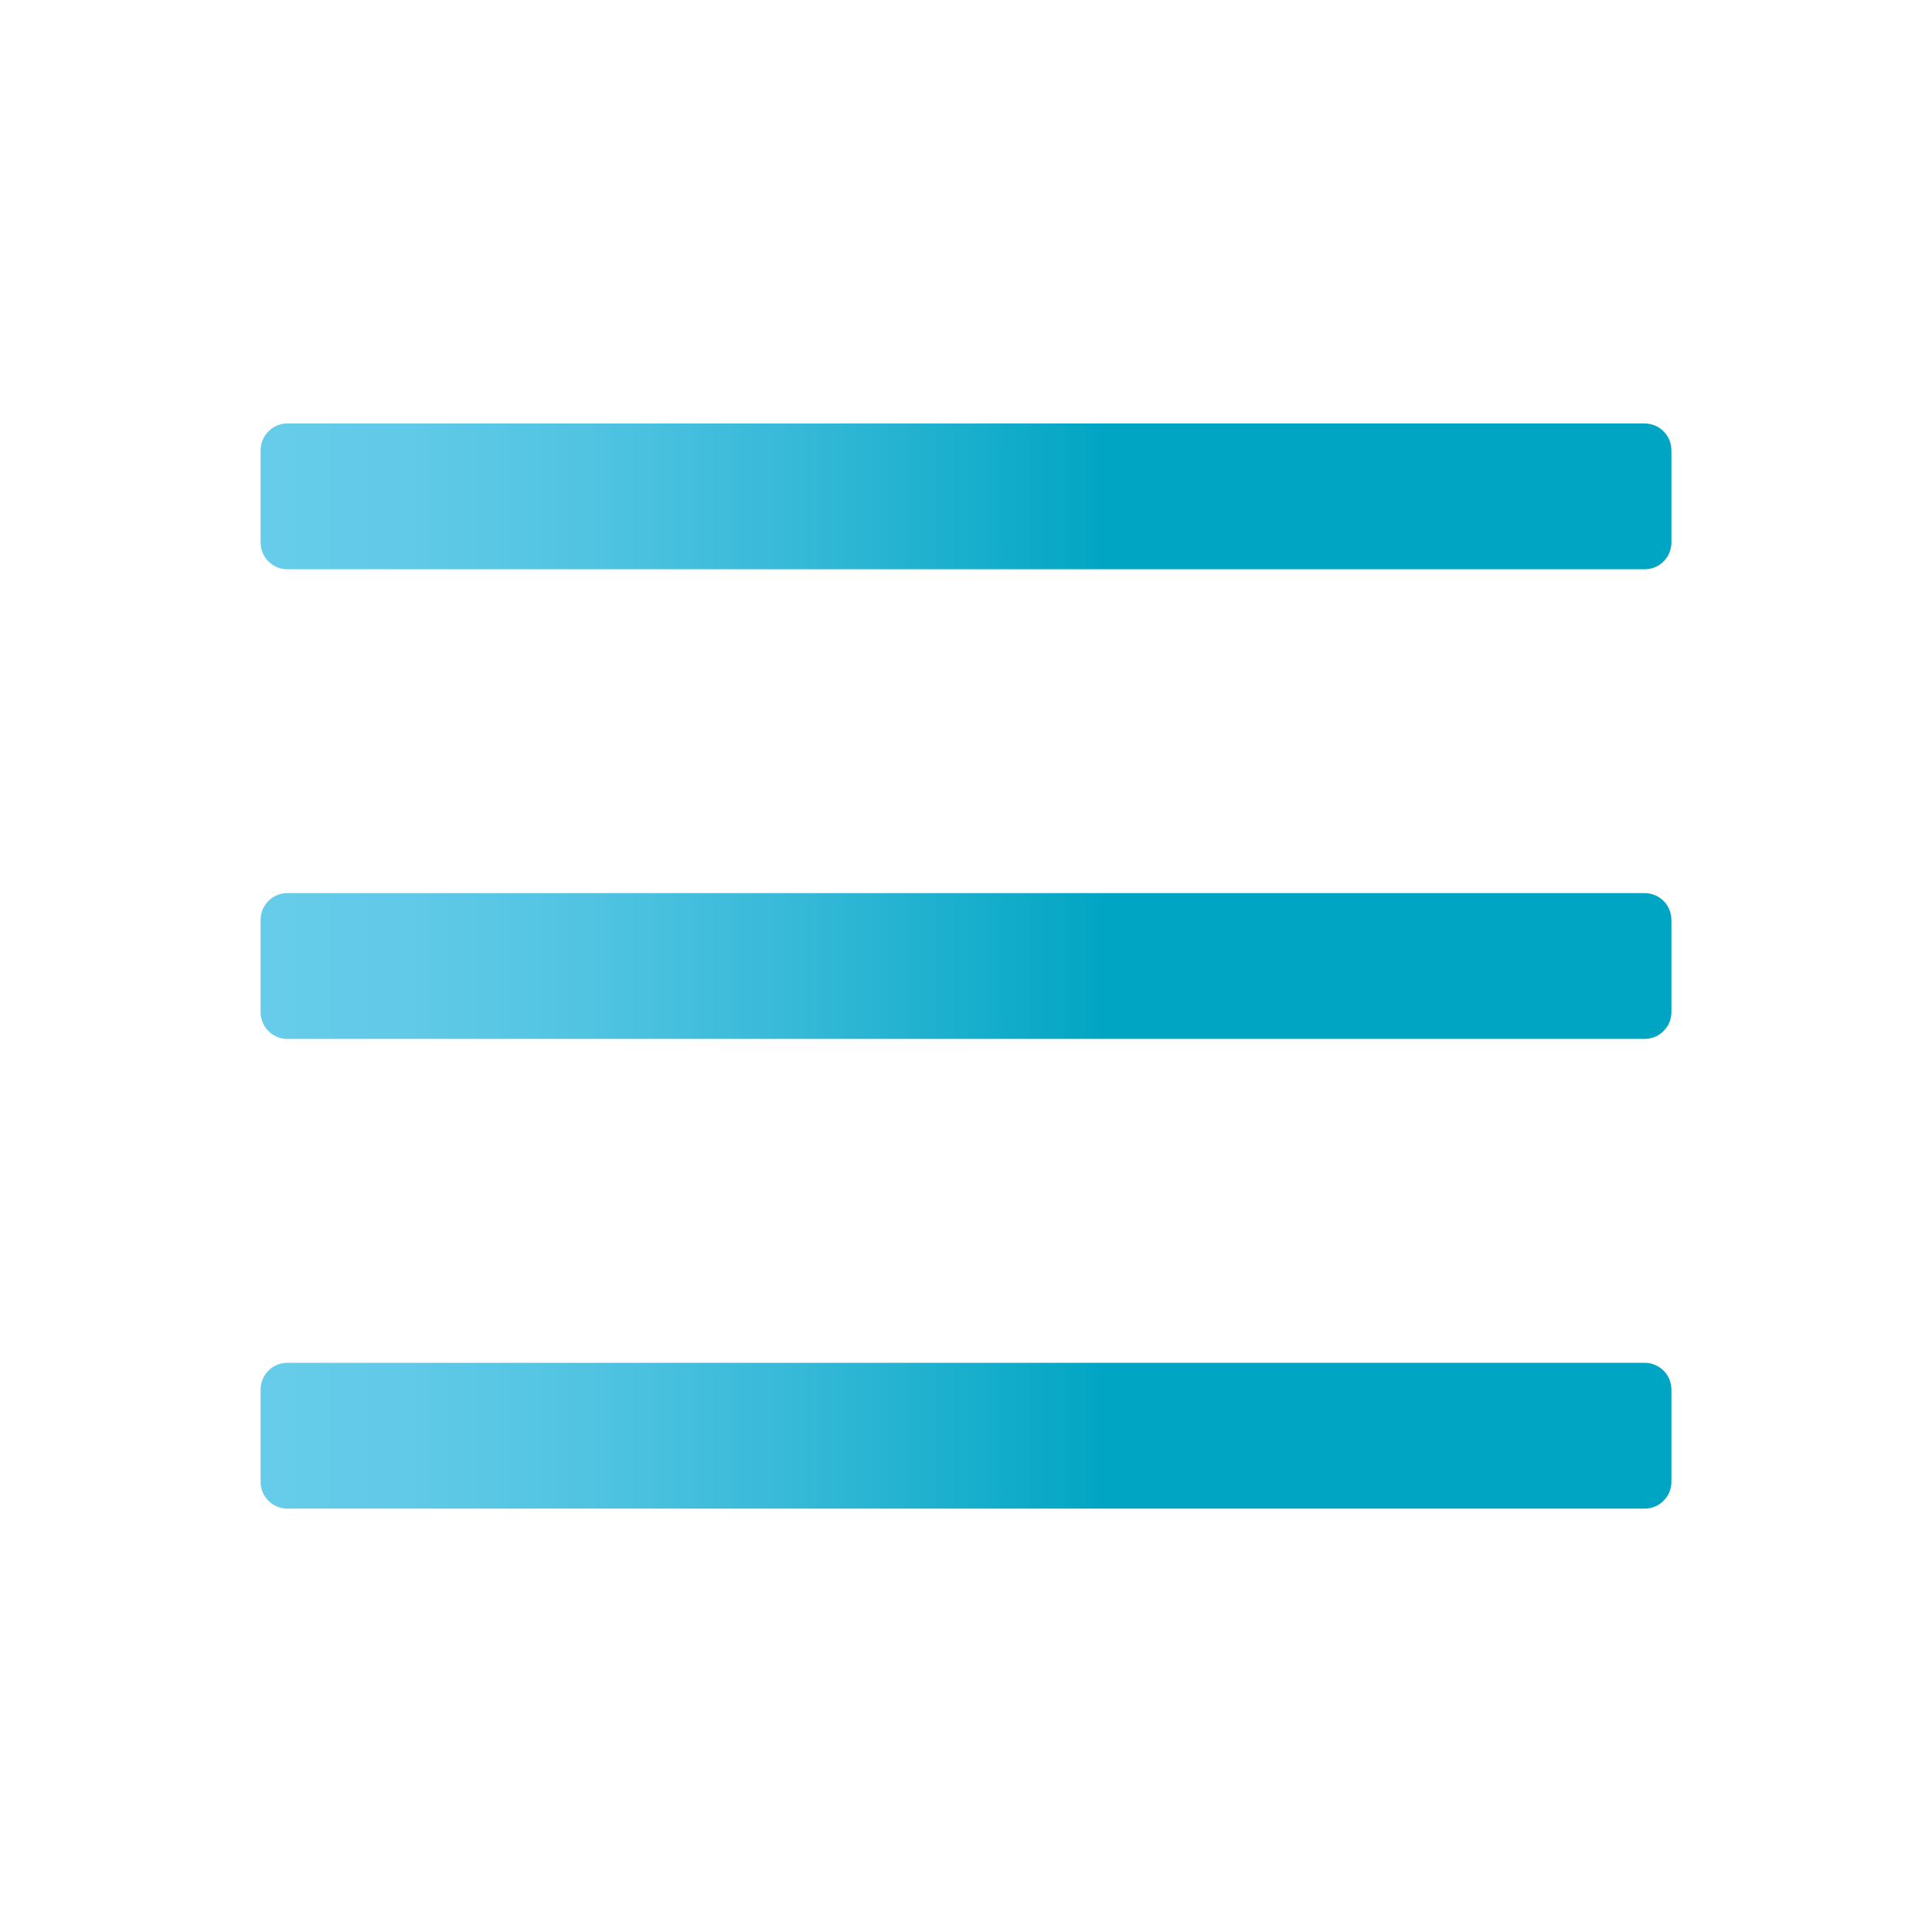
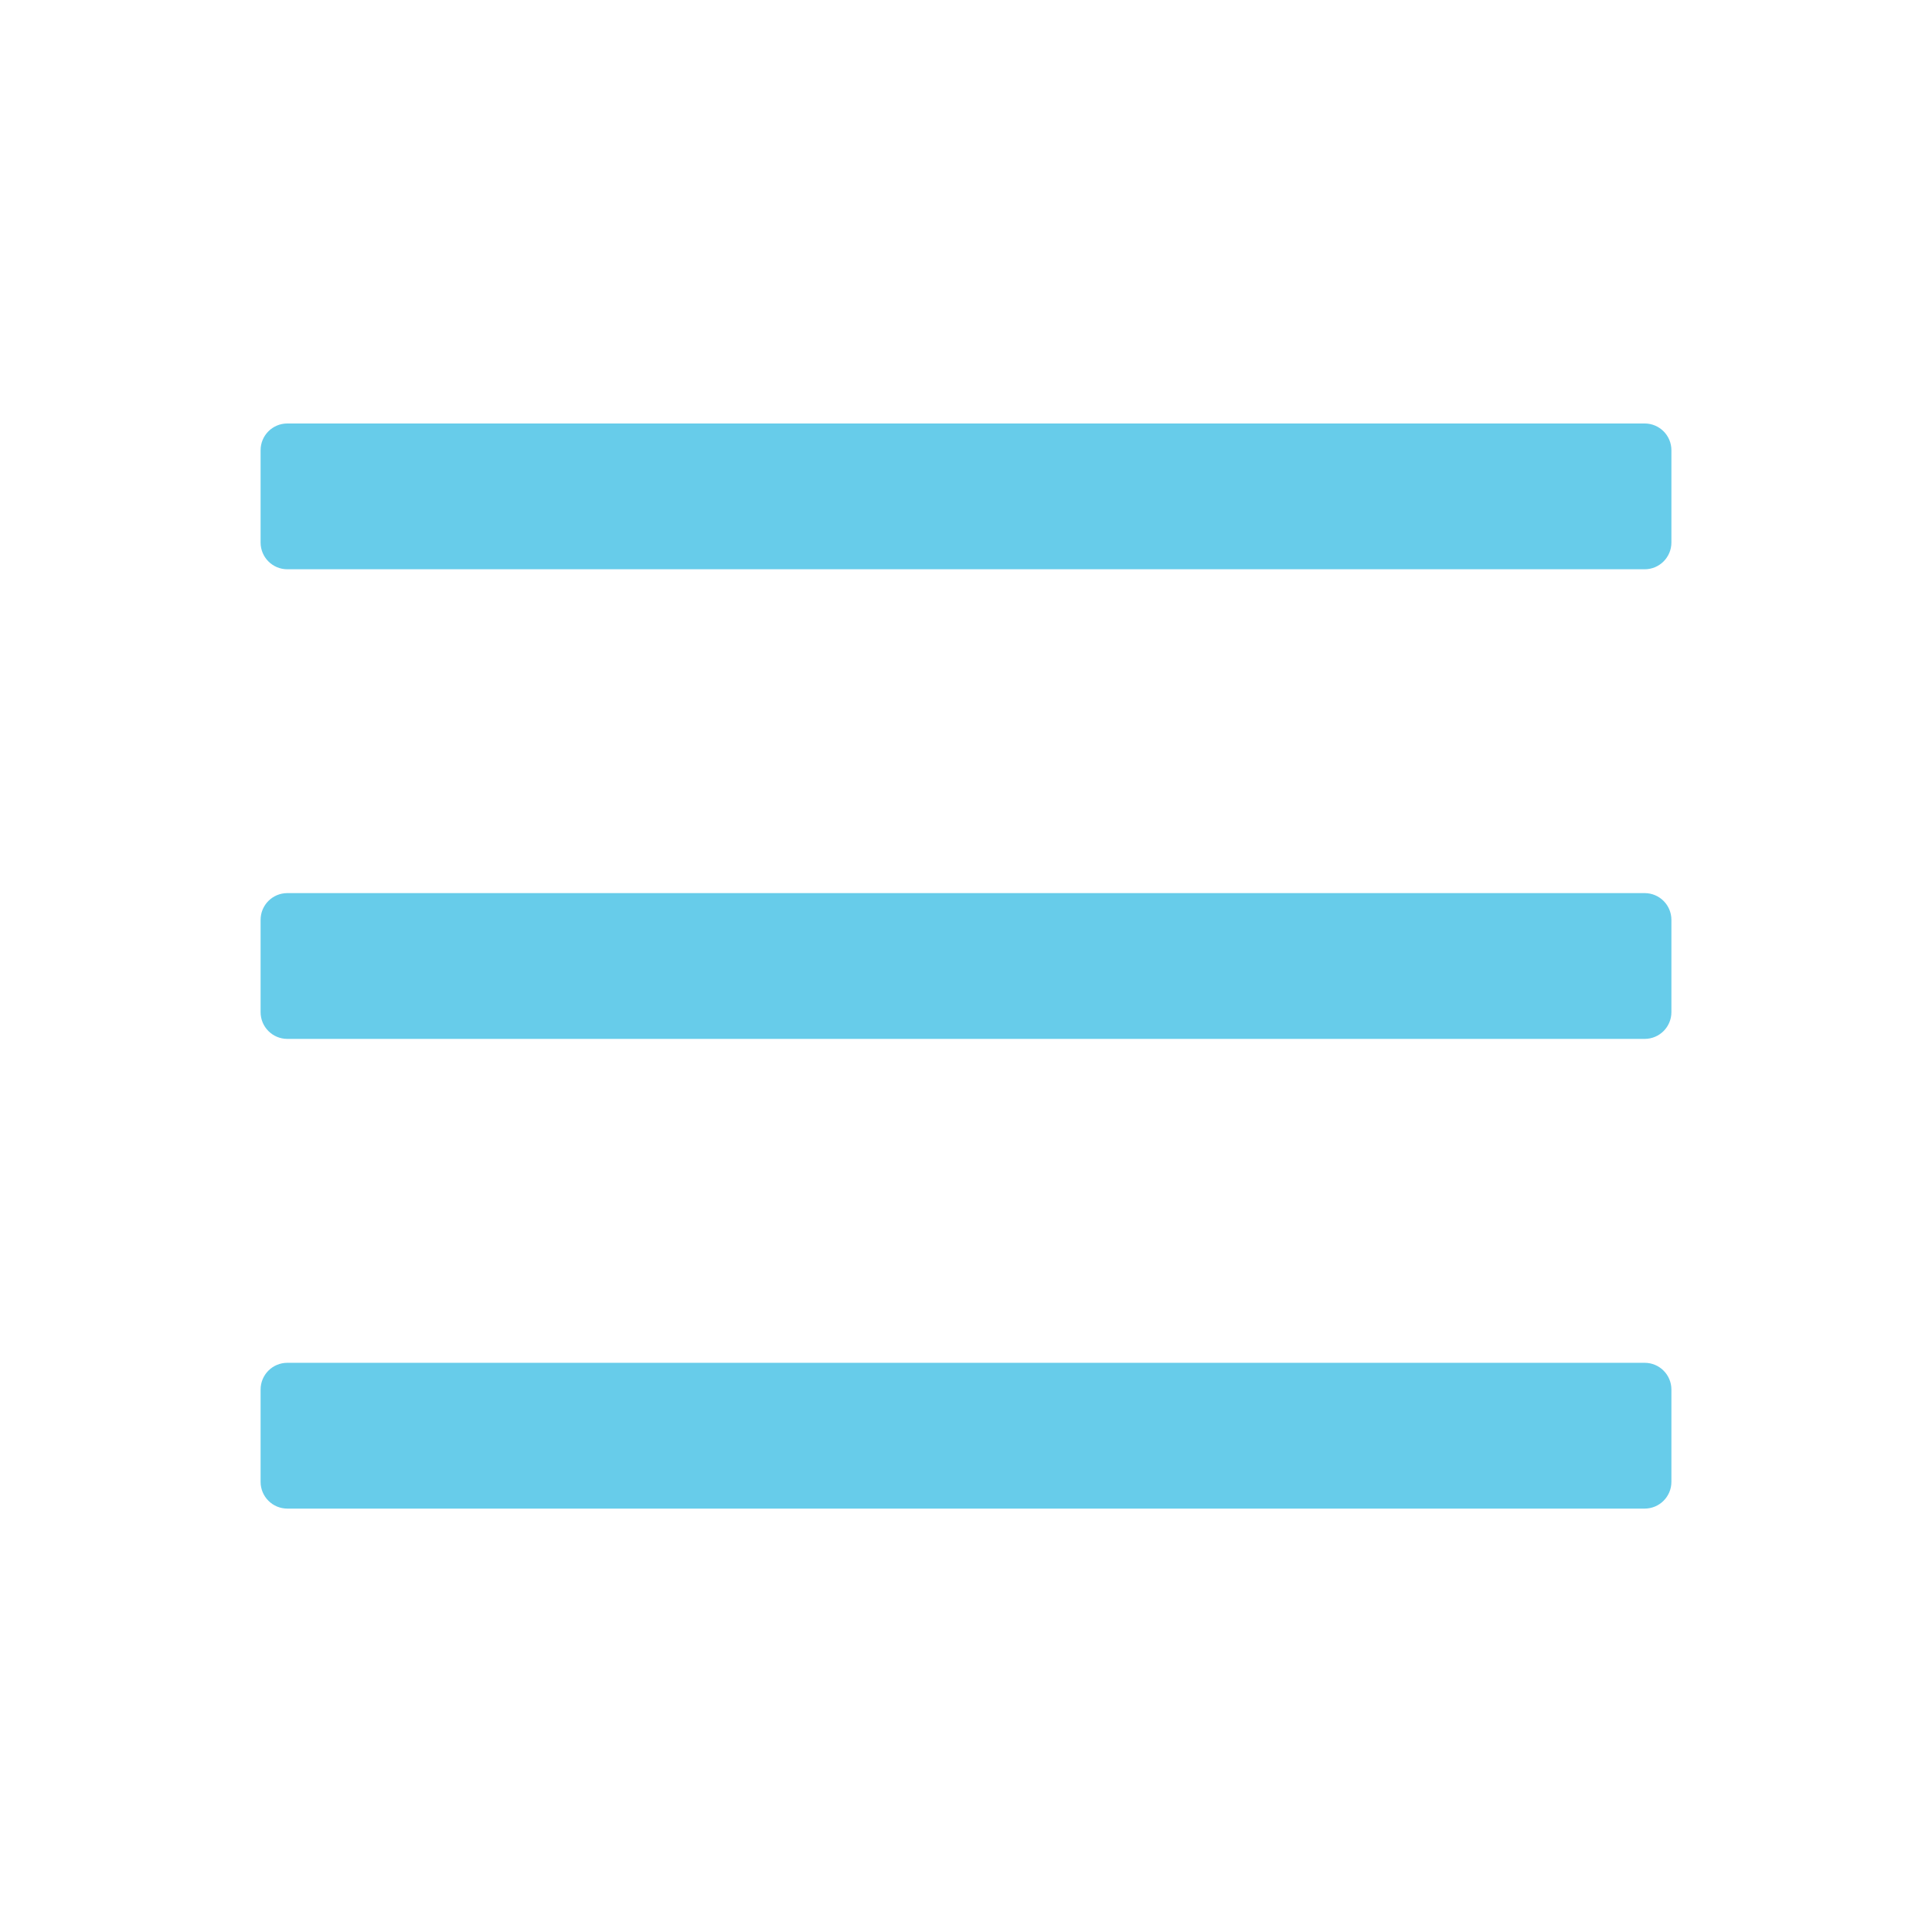
- <svg xmlns="http://www.w3.org/2000/svg" xmlns:xlink="http://www.w3.org/1999/xlink" viewBox="0 0 260 260">
-   <defs>
-     <linearGradient id="a" x1="35.07" y1="66.79" x2="224.93" y2="66.79" gradientUnits="userSpaceOnUse">
-       <stop offset="0" stop-color="#66ccea" />
-       <stop offset="0.1" stop-color="#61cae8" />
-       <stop offset="0.23" stop-color="#51c4e2" />
-       <stop offset="0.37" stop-color="#38bad8" />
-       <stop offset="0.52" stop-color="#14adcb" />
-       <stop offset="0.6" stop-color="#00a5c3" />
-     </linearGradient>
-     <linearGradient id="b" x1="35.07" y1="130" x2="224.93" y2="130" xlink:href="#a" />
-     <linearGradient id="c" x1="35.07" y1="193.21" x2="224.93" y2="193.21" xlink:href="#a" />
-   </defs>
-   <rect x="35.07" y="56.99" width="189.86" height="19.62" rx="3.6" fill="url(#a)" />
-   <rect x="35.07" y="120.19" width="189.86" height="19.62" rx="3.6" fill="url(#b)" />
-   <rect x="35.07" y="183.4" width="189.86" height="19.62" rx="3.6" fill="url(#c)" />
+ <svg xmlns="http://www.w3.org/2000/svg" version="1.1" id="Layer_1" x="0px" y="0px" viewBox="0 0 260 260" style="enable-background:new 0 0 260 260;" xml:space="preserve">
+   <style type="text/css">
+ 	.st0{fill:#67CCEA;}
+ </style>
+   <path class="st0" d="M38.67,56.99h182.66c1.99,0,3.6,1.61,3.6,3.6v12.42c0,1.99-1.61,3.6-3.6,3.6H38.67c-1.99,0-3.6-1.61-3.6-3.6  V60.59C35.07,58.6,36.68,56.99,38.67,56.99z" />
+   <path class="st0" d="M38.67,120.19h182.66c1.99,0,3.6,1.61,3.6,3.6v12.42c0,1.99-1.61,3.6-3.6,3.6H38.67c-1.99,0-3.6-1.61-3.6-3.6  v-12.42C35.07,121.8,36.68,120.19,38.67,120.19z" />
+   <path class="st0" d="M38.67,183.4h182.66c1.99,0,3.6,1.61,3.6,3.6v12.42c0,1.99-1.61,3.6-3.6,3.6H38.67c-1.99,0-3.6-1.61-3.6-3.6  V187C35.07,185.01,36.68,183.4,38.67,183.4z" />
</svg>
